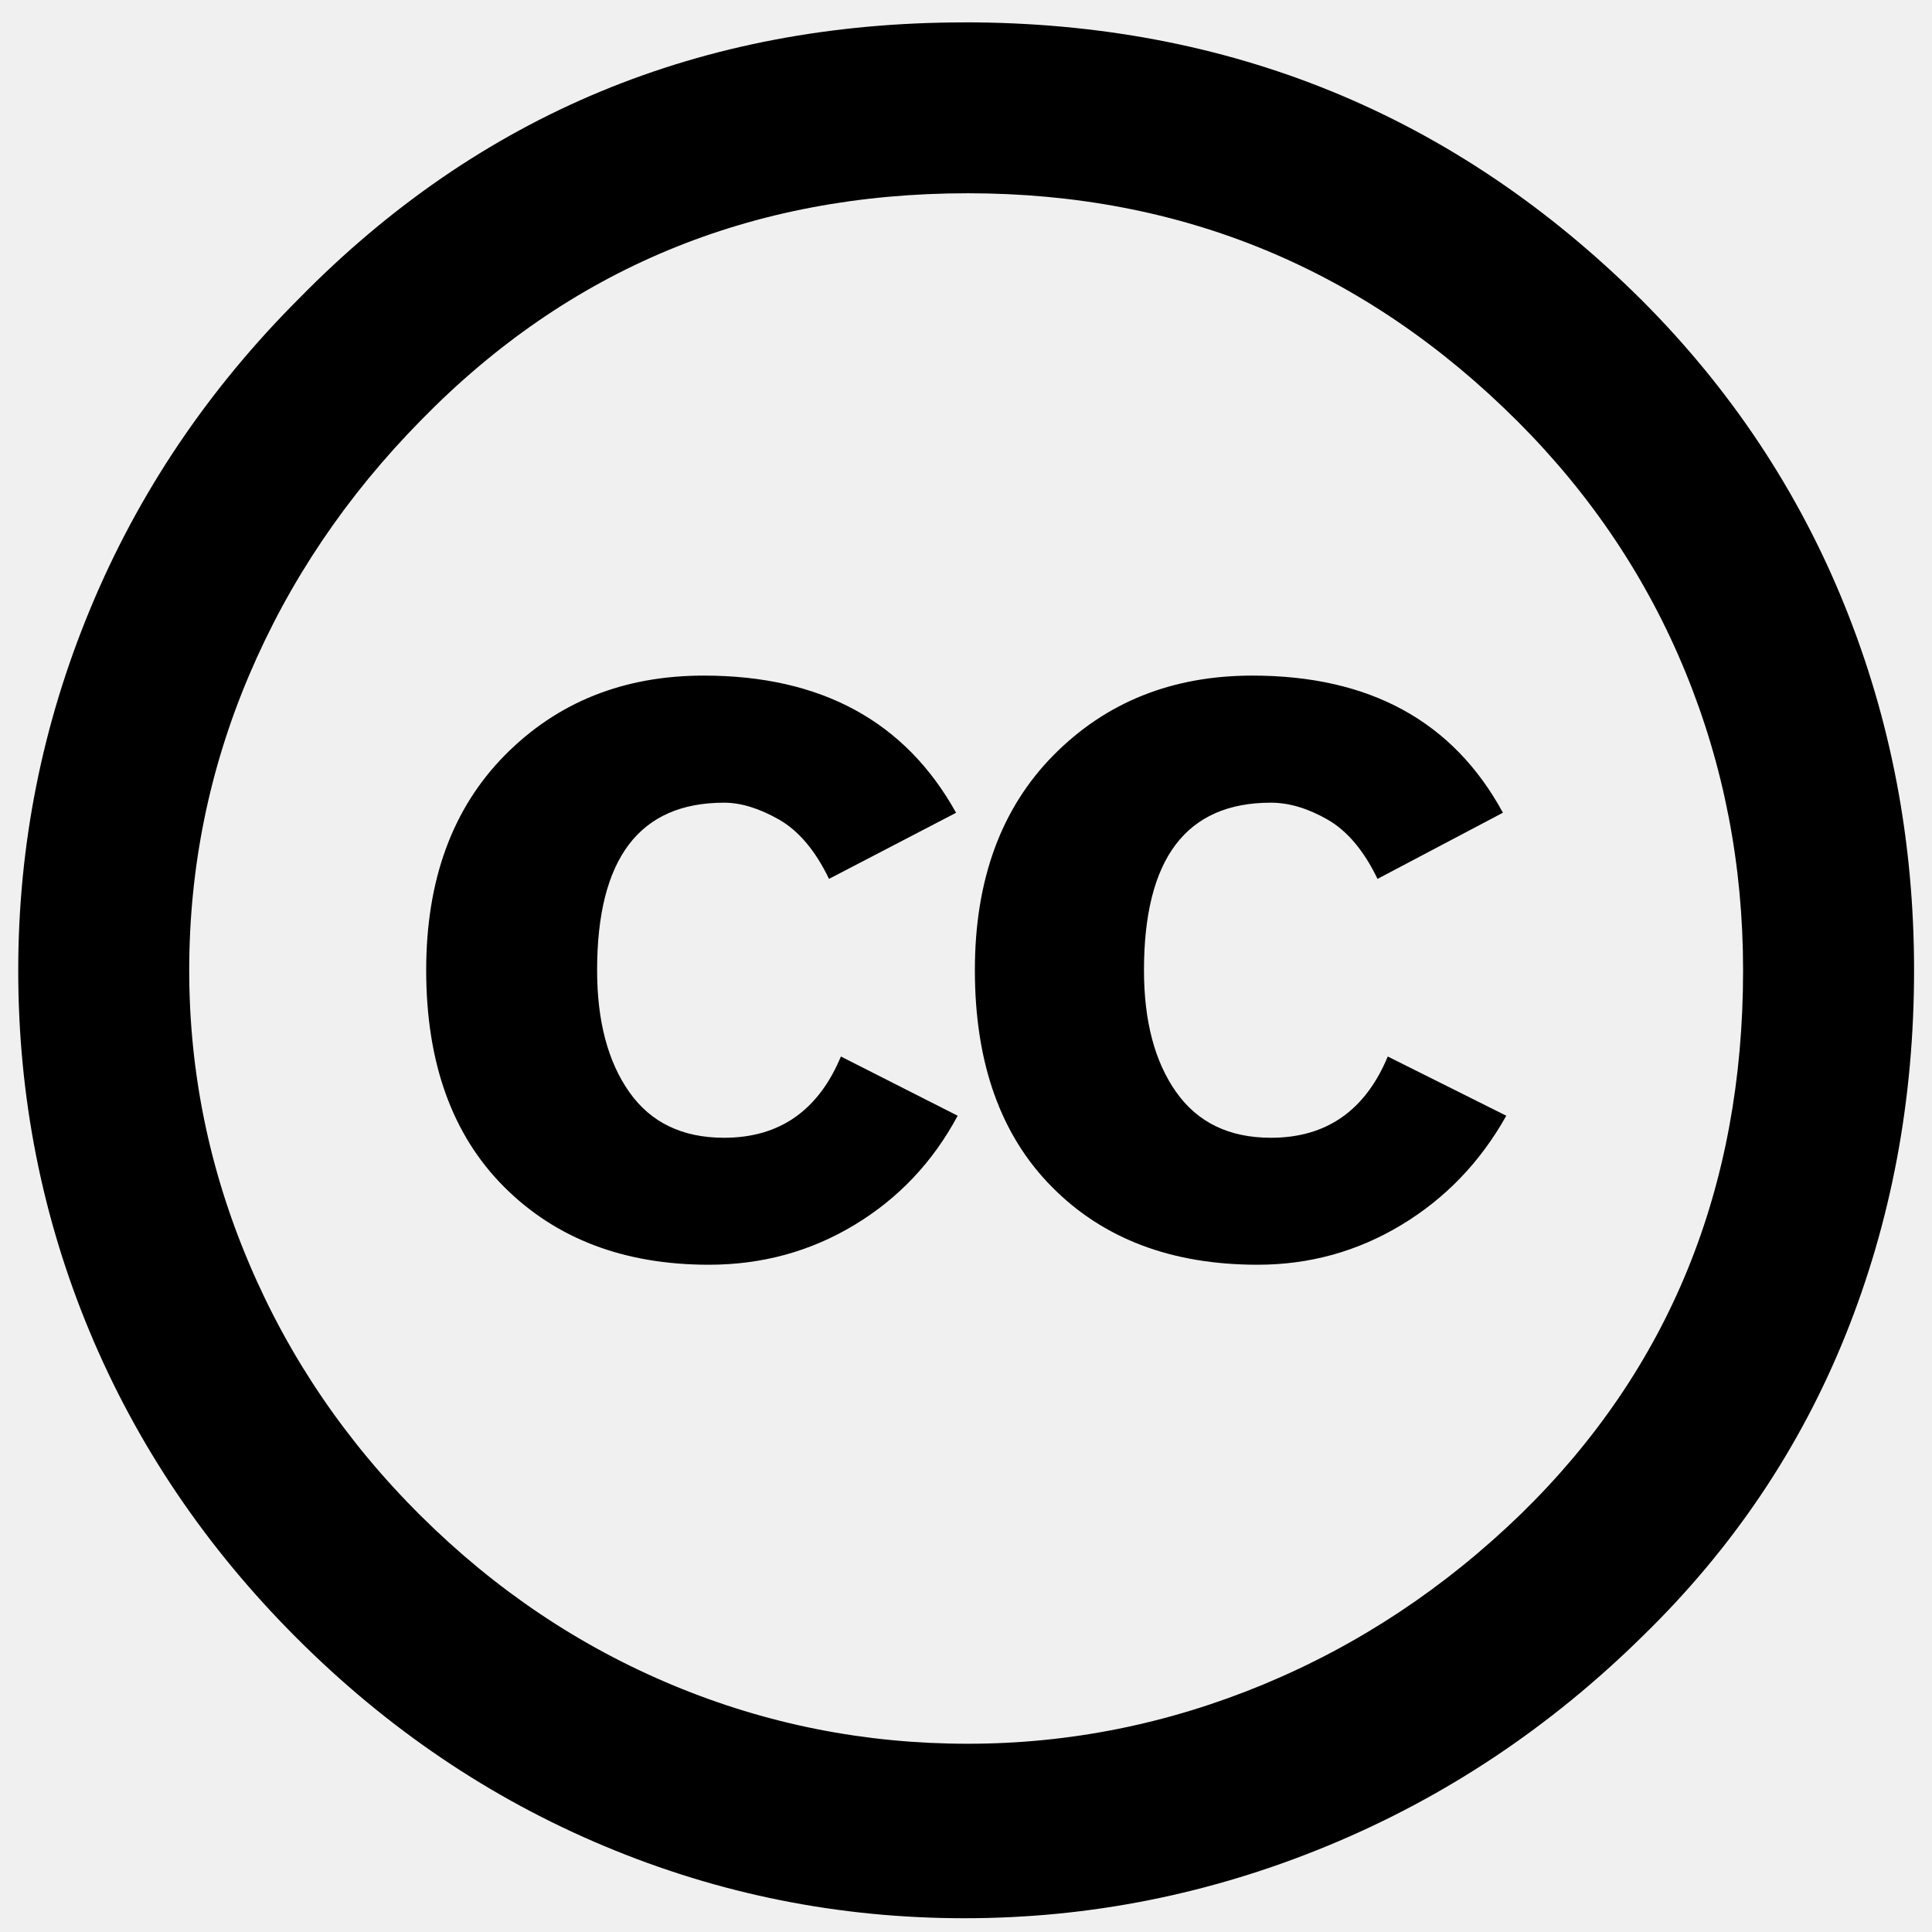
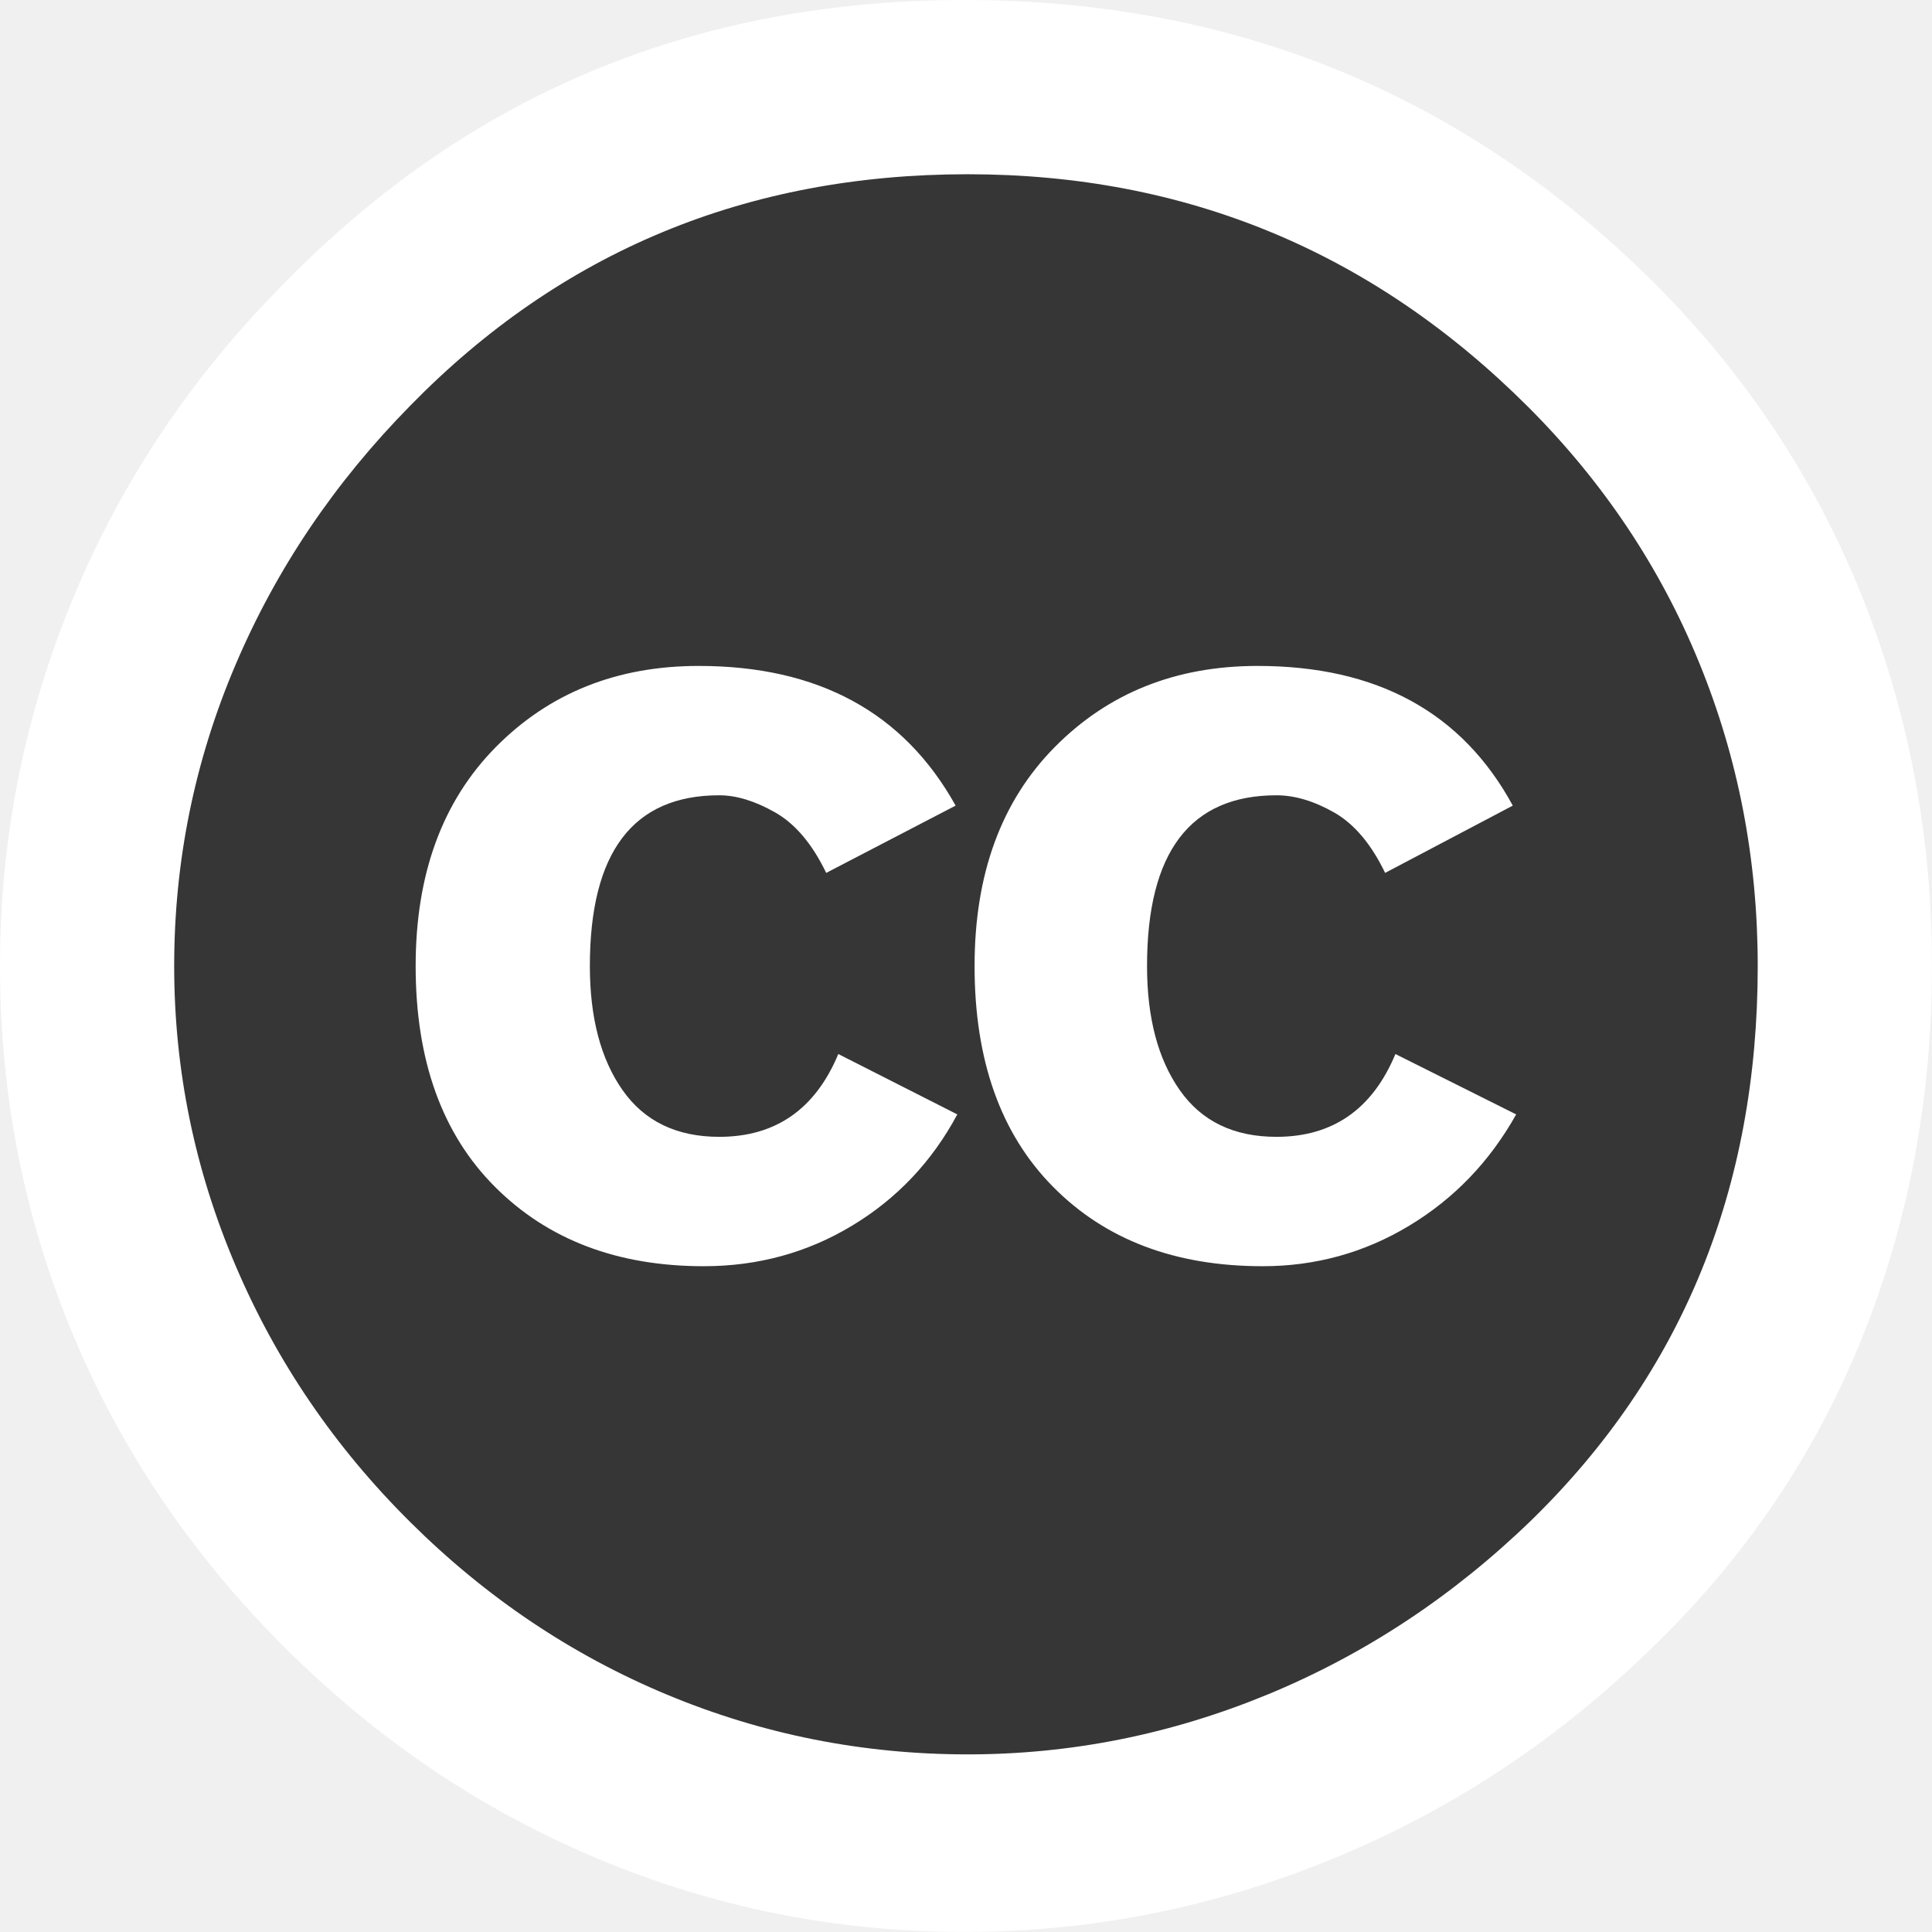
- <svg xmlns="http://www.w3.org/2000/svg" version="1.1" width="32" height="32" viewBox="0 0 32 32">
-   <g id="icomoon-ignore">
-     <line stroke-width="1" x1="" y1="" x2="" y2="" stroke="#449FDB" opacity="" />
+ <svg xmlns="http://www.w3.org/2000/svg" version="1.0" id="Layer_1" x="0px" y="0px" width="64px" height="64px" viewBox="5.5 -3.5 64 64" enable-background="new 5.5 -3.5 64 64" xml:space="preserve">
+   <g>
+     <circle fill="#363636" cx="37.785" cy="28.501" r="28.836" />
+     <path fill="#FFFFFF" d="M37.441-3.5c8.951,0,16.572,3.125,22.857,9.372c3.008,3.009,5.295,6.448,6.857,10.314   c1.561,3.867,2.344,7.971,2.344,12.314c0,4.381-0.773,8.486-2.314,12.313c-1.543,3.828-3.82,7.21-6.828,10.143   c-3.123,3.085-6.666,5.448-10.629,7.086c-3.961,1.638-8.057,2.457-12.285,2.457s-8.276-0.808-12.143-2.429   c-3.866-1.618-7.333-3.961-10.4-7.027c-3.067-3.066-5.4-6.524-7-10.372S5.5,32.767,5.5,28.5c0-4.229,0.809-8.295,2.428-12.2   c1.619-3.905,3.972-7.4,7.057-10.486C21.08-0.394,28.565-3.5,37.441-3.5z M37.557,2.272c-7.314,0-13.467,2.553-18.458,7.657   c-2.515,2.553-4.448,5.419-5.8,8.6c-1.354,3.181-2.029,6.505-2.029,9.972c0,3.429,0.675,6.734,2.029,9.913   c1.353,3.183,3.285,6.021,5.8,8.516c2.514,2.496,5.351,4.399,8.515,5.715c3.161,1.314,6.476,1.971,9.943,1.971   c3.428,0,6.75-0.665,9.973-1.999c3.219-1.335,6.121-3.257,8.713-5.771c4.99-4.876,7.484-10.99,7.484-18.344   c0-3.543-0.648-6.895-1.943-10.057c-1.293-3.162-3.18-5.98-5.654-8.458C50.984,4.844,44.795,2.272,37.557,2.272z M37.156,23.187   l-4.287,2.229c-0.458-0.951-1.019-1.619-1.685-2c-0.667-0.38-1.286-0.571-1.858-0.571c-2.856,0-4.286,1.885-4.286,5.657   c0,1.714,0.362,3.084,1.085,4.113c0.724,1.029,1.791,1.544,3.201,1.544c1.867,0,3.181-0.915,3.944-2.743l3.942,2   c-0.838,1.563-2,2.791-3.486,3.686c-1.484,0.896-3.123,1.343-4.914,1.343c-2.857,0-5.163-0.875-6.915-2.629   c-1.752-1.752-2.628-4.19-2.628-7.313c0-3.048,0.886-5.466,2.657-7.257c1.771-1.79,4.009-2.686,6.715-2.686   C32.604,18.558,35.441,20.101,37.156,23.187z M55.613,23.187l-4.229,2.229c-0.457-0.951-1.02-1.619-1.686-2   c-0.668-0.38-1.307-0.571-1.914-0.571c-2.857,0-4.287,1.885-4.287,5.657c0,1.714,0.363,3.084,1.086,4.113   c0.723,1.029,1.789,1.544,3.201,1.544c1.865,0,3.18-0.915,3.941-2.743l4,2c-0.875,1.563-2.057,2.791-3.541,3.686   c-1.486,0.896-3.105,1.343-4.857,1.343c-2.896,0-5.209-0.875-6.941-2.629c-1.736-1.752-2.602-4.19-2.602-7.313   c0-3.048,0.885-5.466,2.658-7.257c1.77-1.79,4.008-2.686,6.713-2.686C51.117,18.558,53.938,20.101,55.613,23.187z" />
  </g>
-   <path d="M24.89 13.463l-2.074 1.094c-0.225-0.467-0.501-0.795-0.827-0.982s-0.64-0.28-0.939-0.28c-1.402 0-2.102 0.925-2.102 2.775 0 0.841 0.177 1.514 0.533 2.018s0.878 0.757 1.57 0.757c0.917 0 1.561-0.449 1.935-1.346l1.963 0.981c-0.43 0.767-1.010 1.37-1.738 1.809-0.729 0.44-1.523 0.659-2.383 0.659-1.421 0-2.557-0.43-3.406-1.29-0.851-0.859-1.275-2.057-1.275-3.589 0-1.495 0.434-2.682 1.303-3.561s1.966-1.318 3.294-1.318c1.943 0 3.326 0.757 4.149 2.271zM15.834 13.463l-2.103 1.094c-0.225-0.467-0.501-0.795-0.827-0.982-0.327-0.186-0.631-0.28-0.911-0.28-1.402 0-2.103 0.925-2.103 2.775 0 0.841 0.178 1.514 0.533 2.018s0.878 0.757 1.57 0.757c0.915 0 1.561-0.449 1.935-1.346l1.934 0.981c-0.411 0.767-0.982 1.37-1.71 1.809-0.729 0.44-1.533 0.659-2.411 0.659-1.402 0-2.533-0.43-3.392-1.29s-1.29-2.057-1.29-3.589c0-1.495 0.435-2.682 1.304-3.561s1.967-1.318 3.294-1.318c1.944 0 3.337 0.757 4.178 2.271zM16.030 3.201c-3.589 0-6.607 1.253-9.055 3.757-1.234 1.253-2.183 2.659-2.846 4.219-0.664 1.561-0.995 3.192-0.995 4.893 0 1.682 0.331 3.304 0.995 4.864 0.663 1.561 1.612 2.954 2.846 4.178s2.626 2.158 4.177 2.803c1.551 0.646 3.177 0.967 4.878 0.967 1.682 0 3.313-0.327 4.893-0.981 1.579-0.655 3.004-1.598 4.275-2.831 2.449-2.393 3.673-5.393 3.673-9 0-1.738-0.318-3.383-0.953-4.934s-1.561-2.934-2.775-4.15c-2.523-2.523-5.561-3.785-9.112-3.785zM15.974 0.37c4.392 0 8.131 1.533 11.215 4.598 1.476 1.477 2.597 3.163 3.364 5.061s1.15 3.911 1.15 6.042c0 2.15-0.379 4.163-1.135 6.042s-1.874 3.537-3.351 4.977c-1.533 1.513-3.271 2.673-5.214 3.477s-3.953 1.205-6.028 1.205-4.061-0.397-5.958-1.192c-1.898-0.794-3.598-1.943-5.103-3.449-1.505-1.504-2.649-3.201-3.434-5.087-0.785-1.889-1.178-3.878-1.178-5.972 0-2.075 0.397-4.070 1.192-5.986 0.794-1.916 1.948-3.631 3.462-5.145 2.99-3.047 6.662-4.57 11.018-4.57z" fill="#000000" />
</svg>
